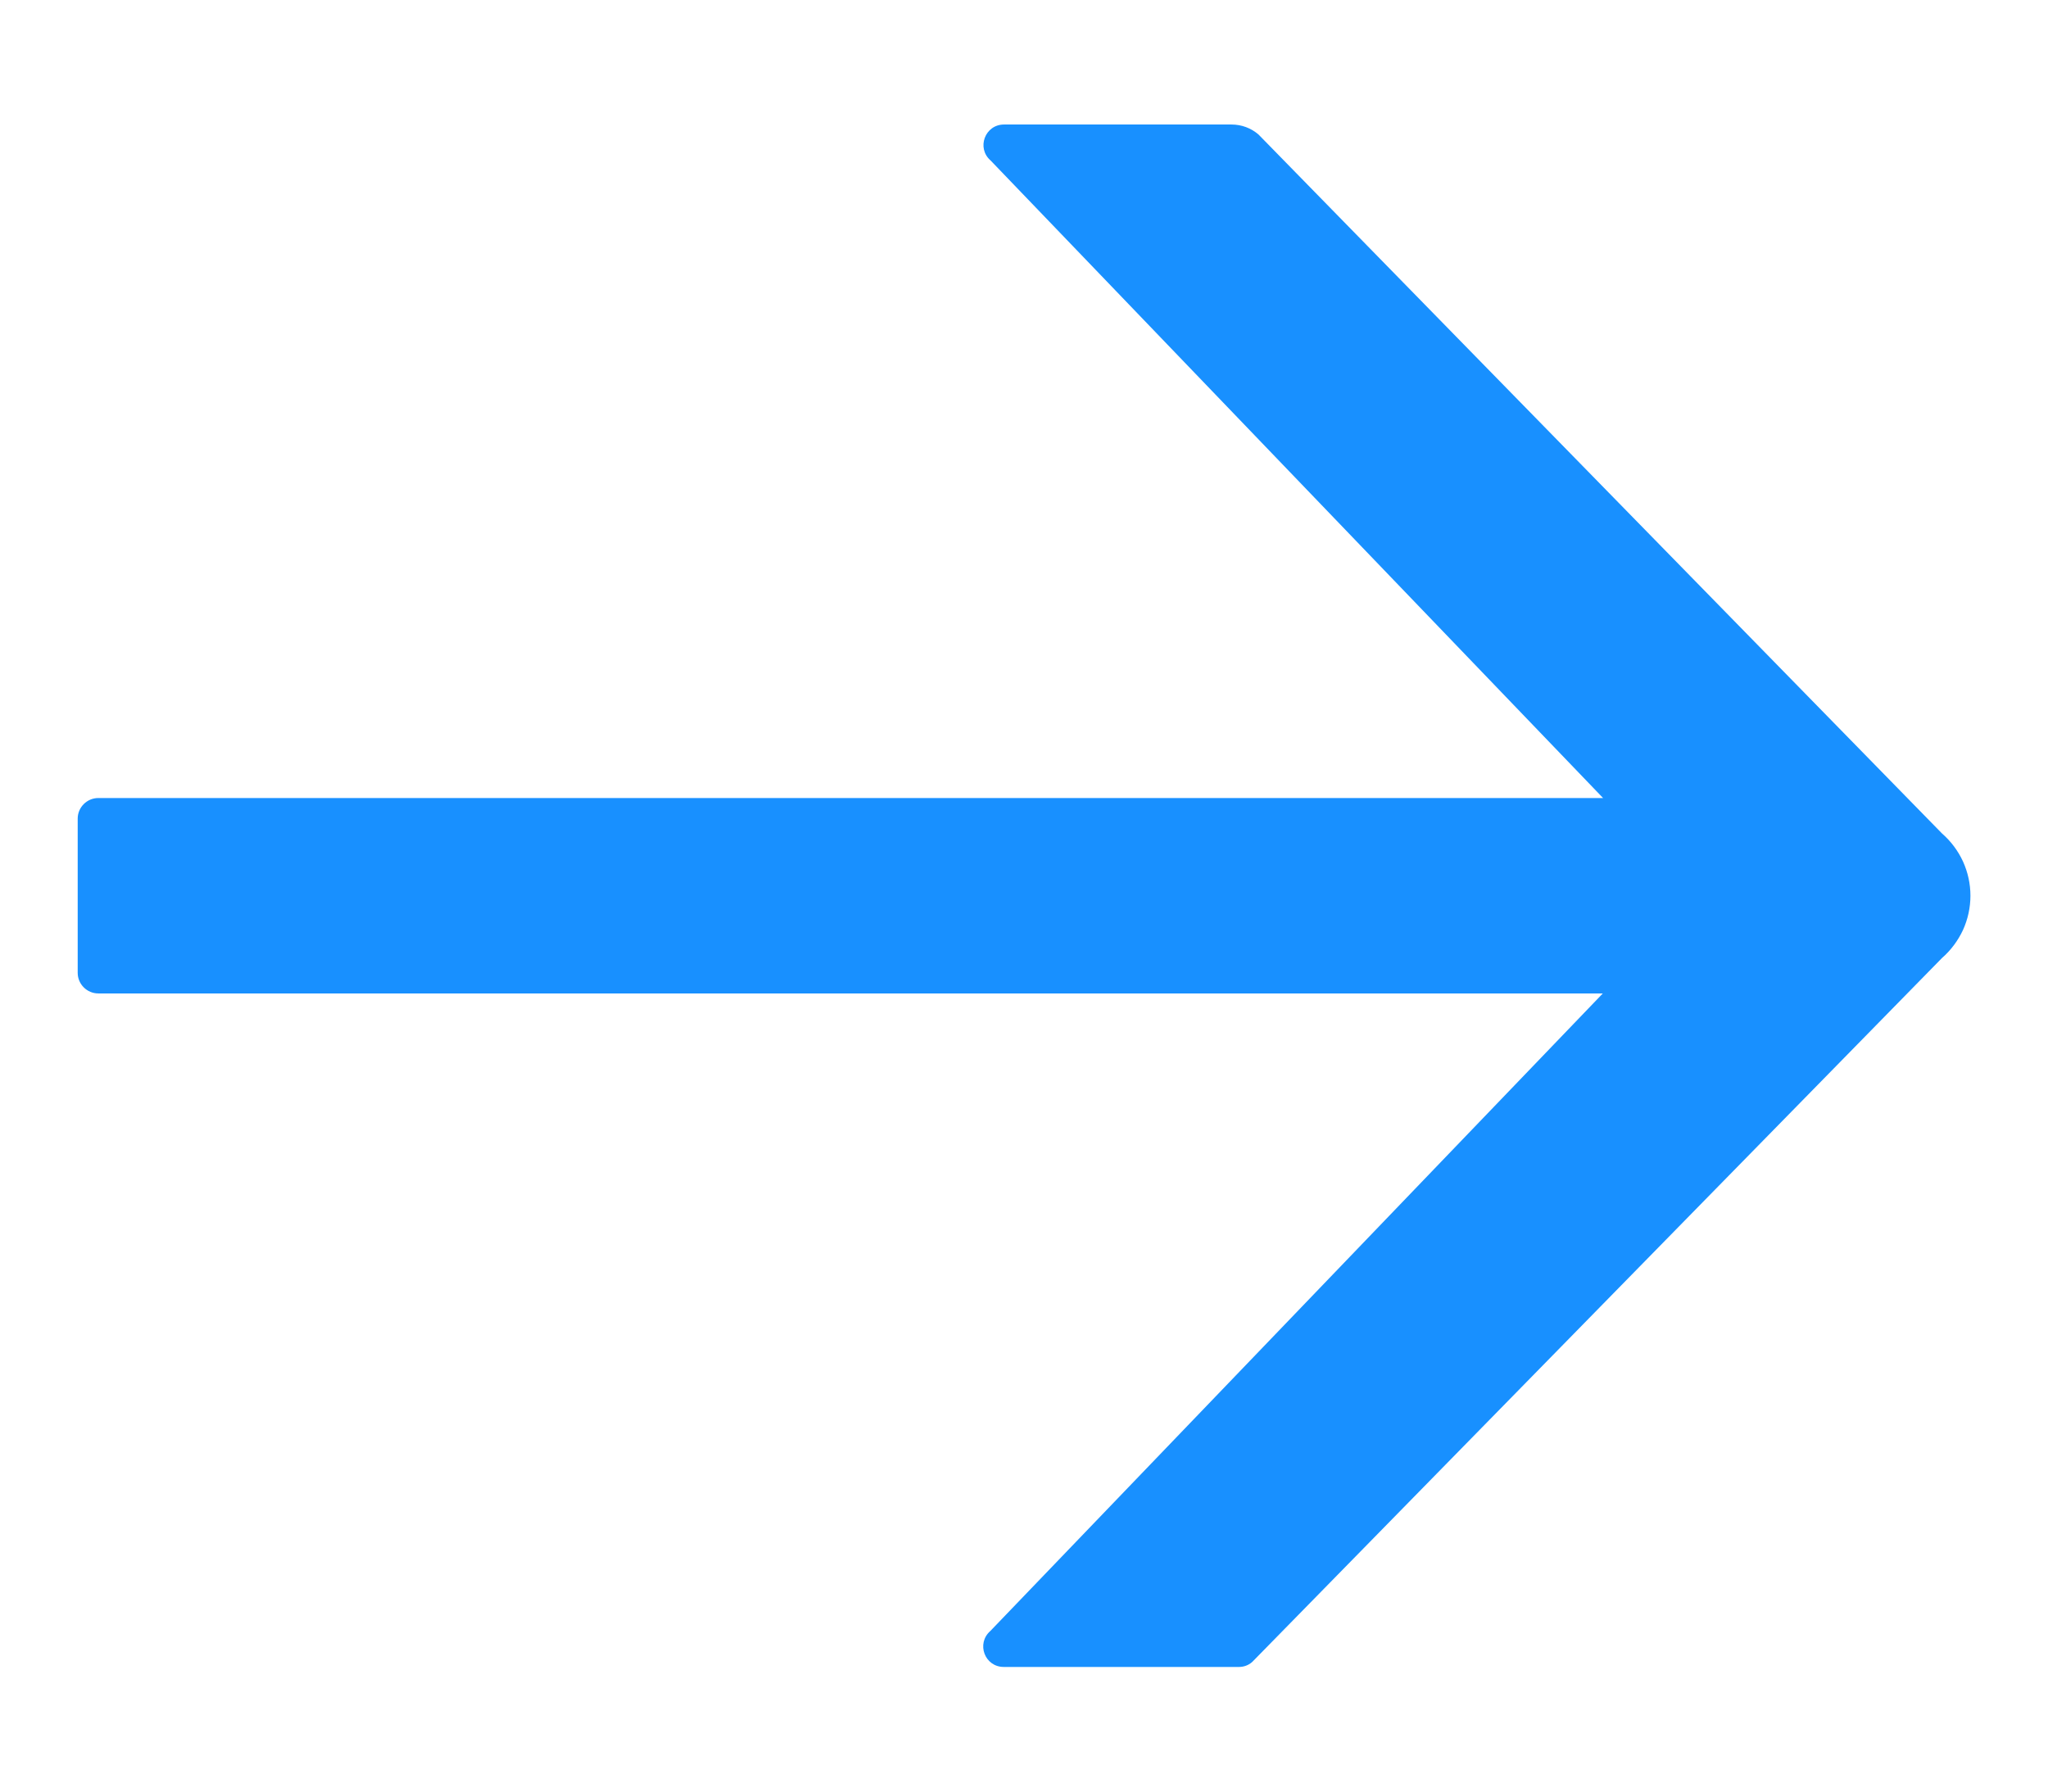
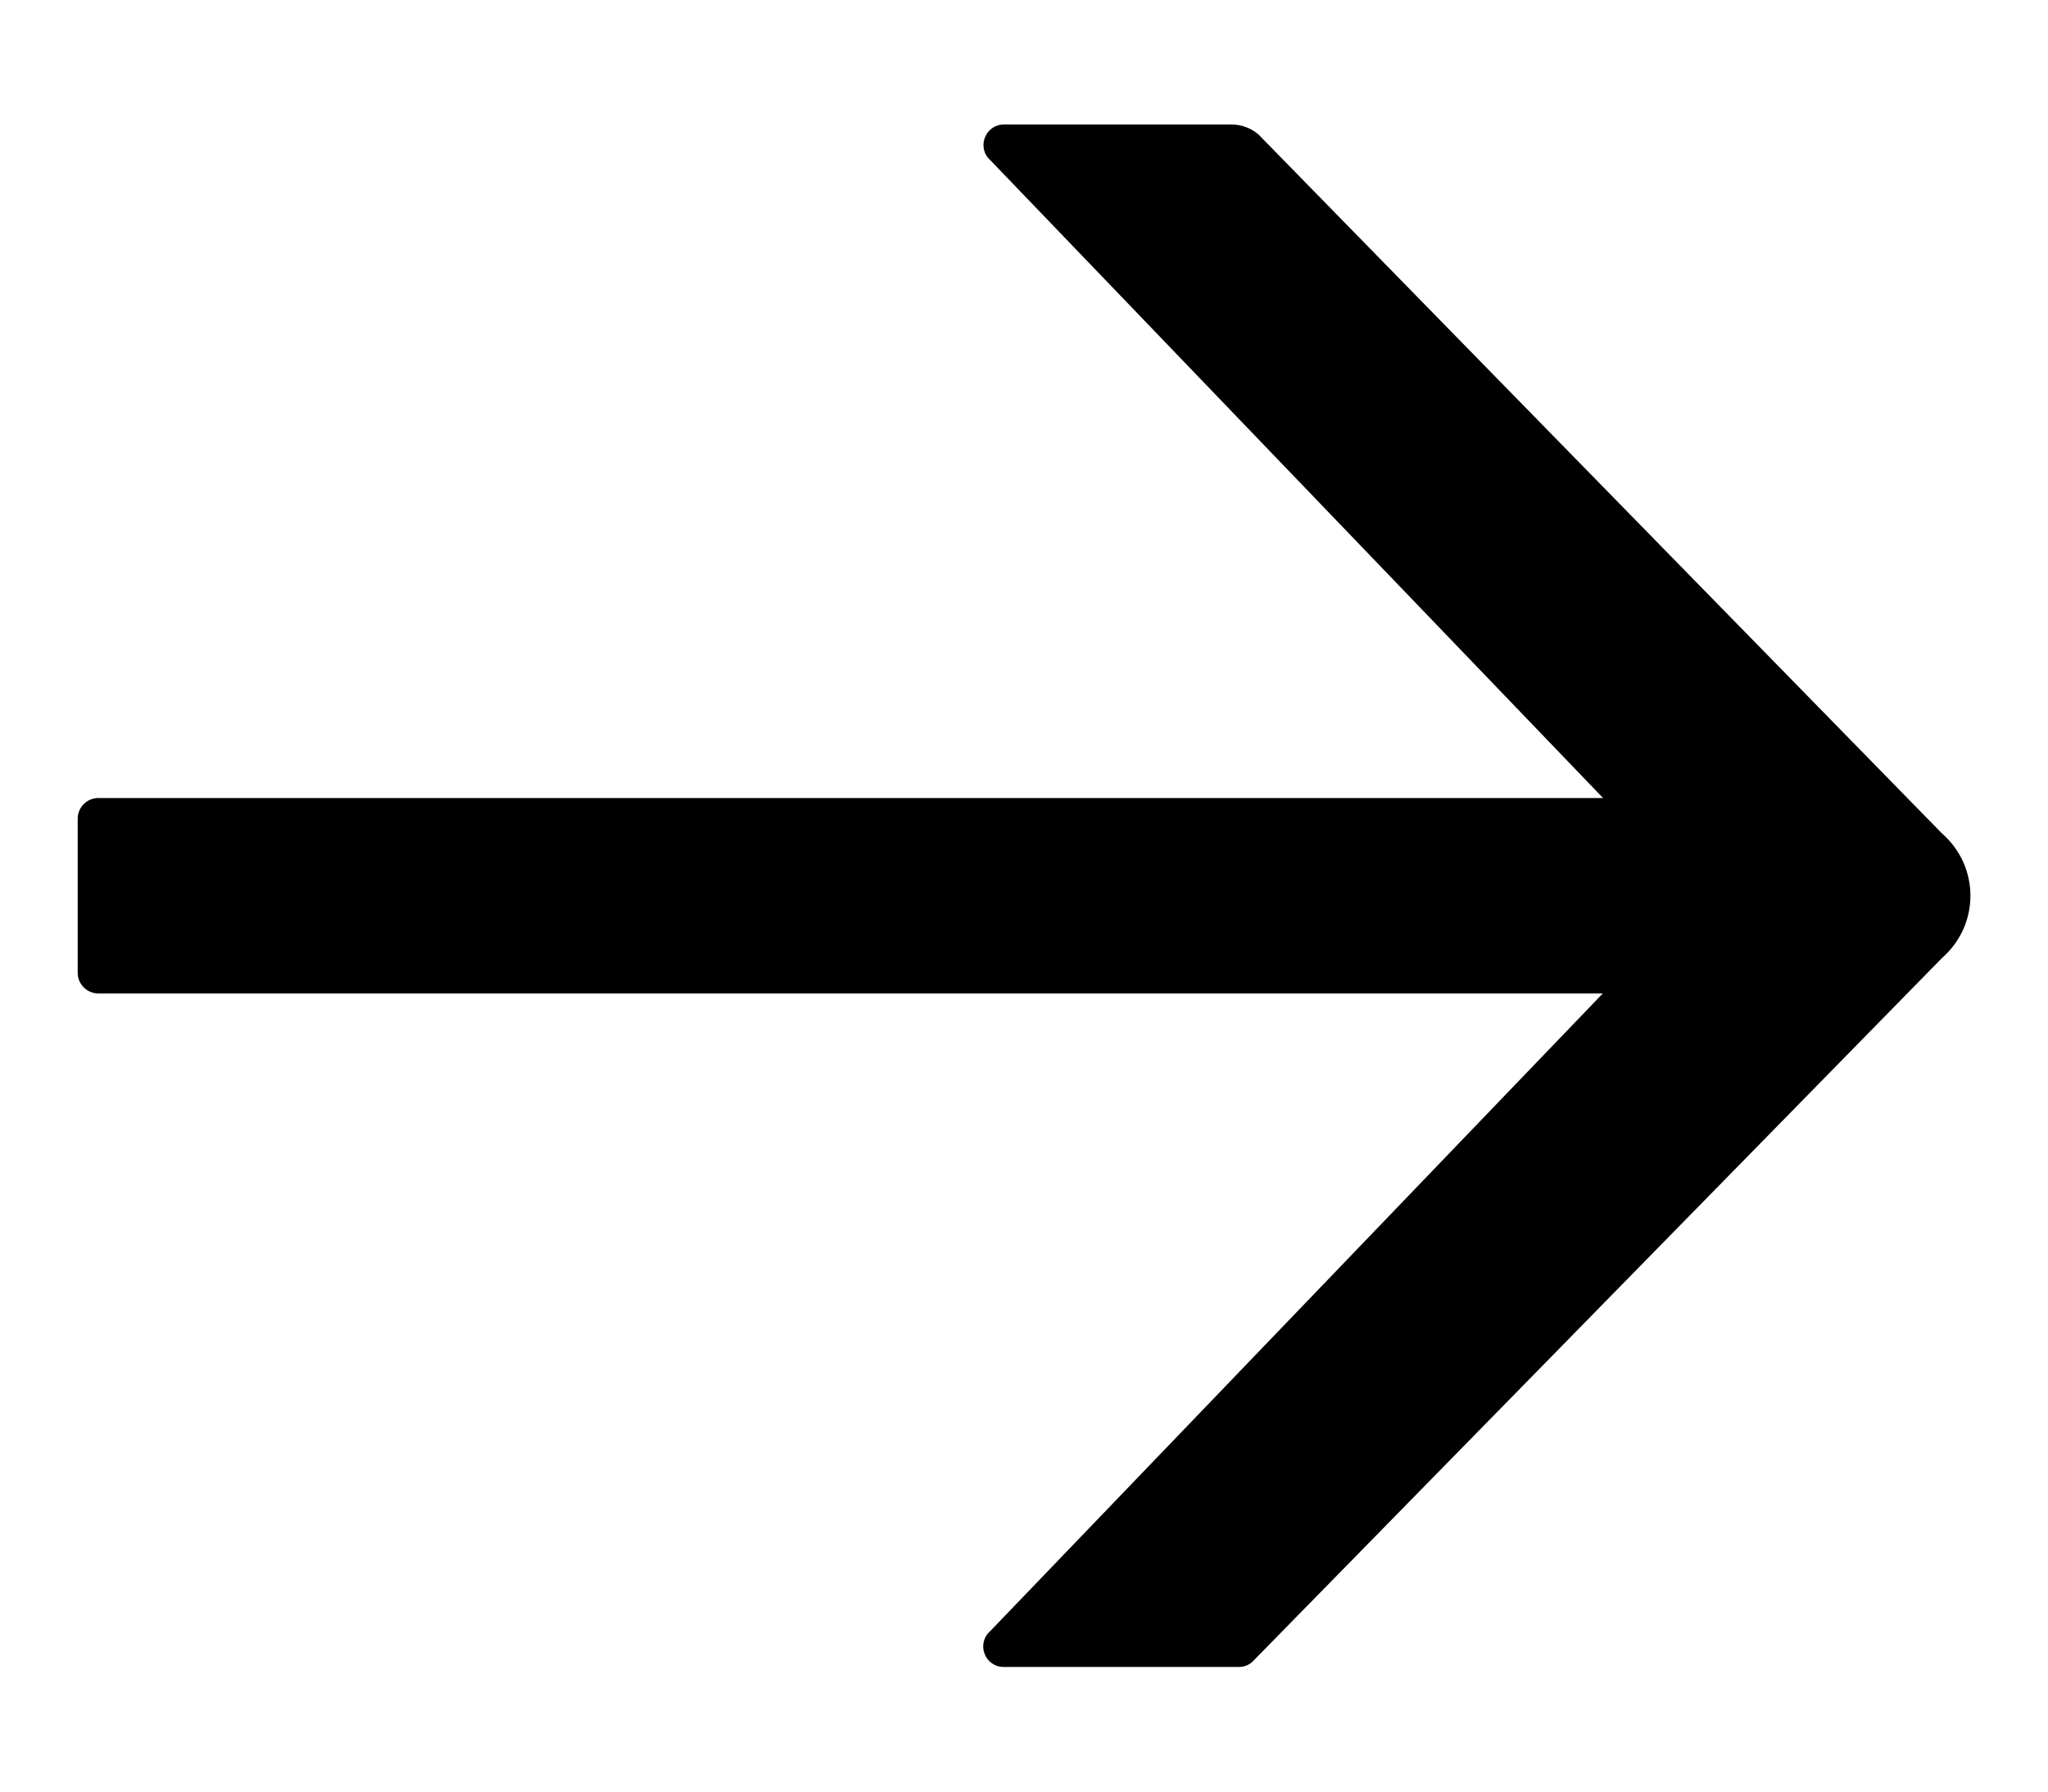
<svg xmlns="http://www.w3.org/2000/svg" width="16" height="14" viewBox="0 0 16 14" fill="none">
-   <path d="M15.172 6.513L9.832 1.051C9.774 1.001 9.7 0.973 9.621 0.973H7.844C7.695 0.973 7.627 1.157 7.739 1.254L12.524 6.236H0.768C0.68 6.236 0.607 6.308 0.607 6.397V7.602C0.607 7.691 0.68 7.763 0.768 7.763H12.522L7.737 12.745C7.625 12.843 7.693 13.026 7.842 13.026H9.68C9.718 13.026 9.756 13.012 9.784 12.986L15.172 7.486C15.242 7.425 15.297 7.35 15.336 7.267C15.374 7.183 15.394 7.092 15.394 6.999C15.394 6.907 15.374 6.816 15.336 6.732C15.297 6.648 15.242 6.574 15.172 6.513Z" fill="#1890FF" />
+   <path d="M15.172 6.513L9.832 1.051C9.774 1.001 9.7 0.973 9.621 0.973H7.844C7.695 0.973 7.627 1.157 7.739 1.254L12.524 6.236H0.768C0.68 6.236 0.607 6.308 0.607 6.397V7.602C0.607 7.691 0.68 7.763 0.768 7.763H12.522L7.737 12.745C7.625 12.843 7.693 13.026 7.842 13.026H9.68C9.718 13.026 9.756 13.012 9.784 12.986L15.172 7.486C15.242 7.425 15.297 7.35 15.336 7.267C15.374 7.183 15.394 7.092 15.394 6.999C15.394 6.907 15.374 6.816 15.336 6.732C15.297 6.648 15.242 6.574 15.172 6.513Z" fill="currentColor" />
</svg>
